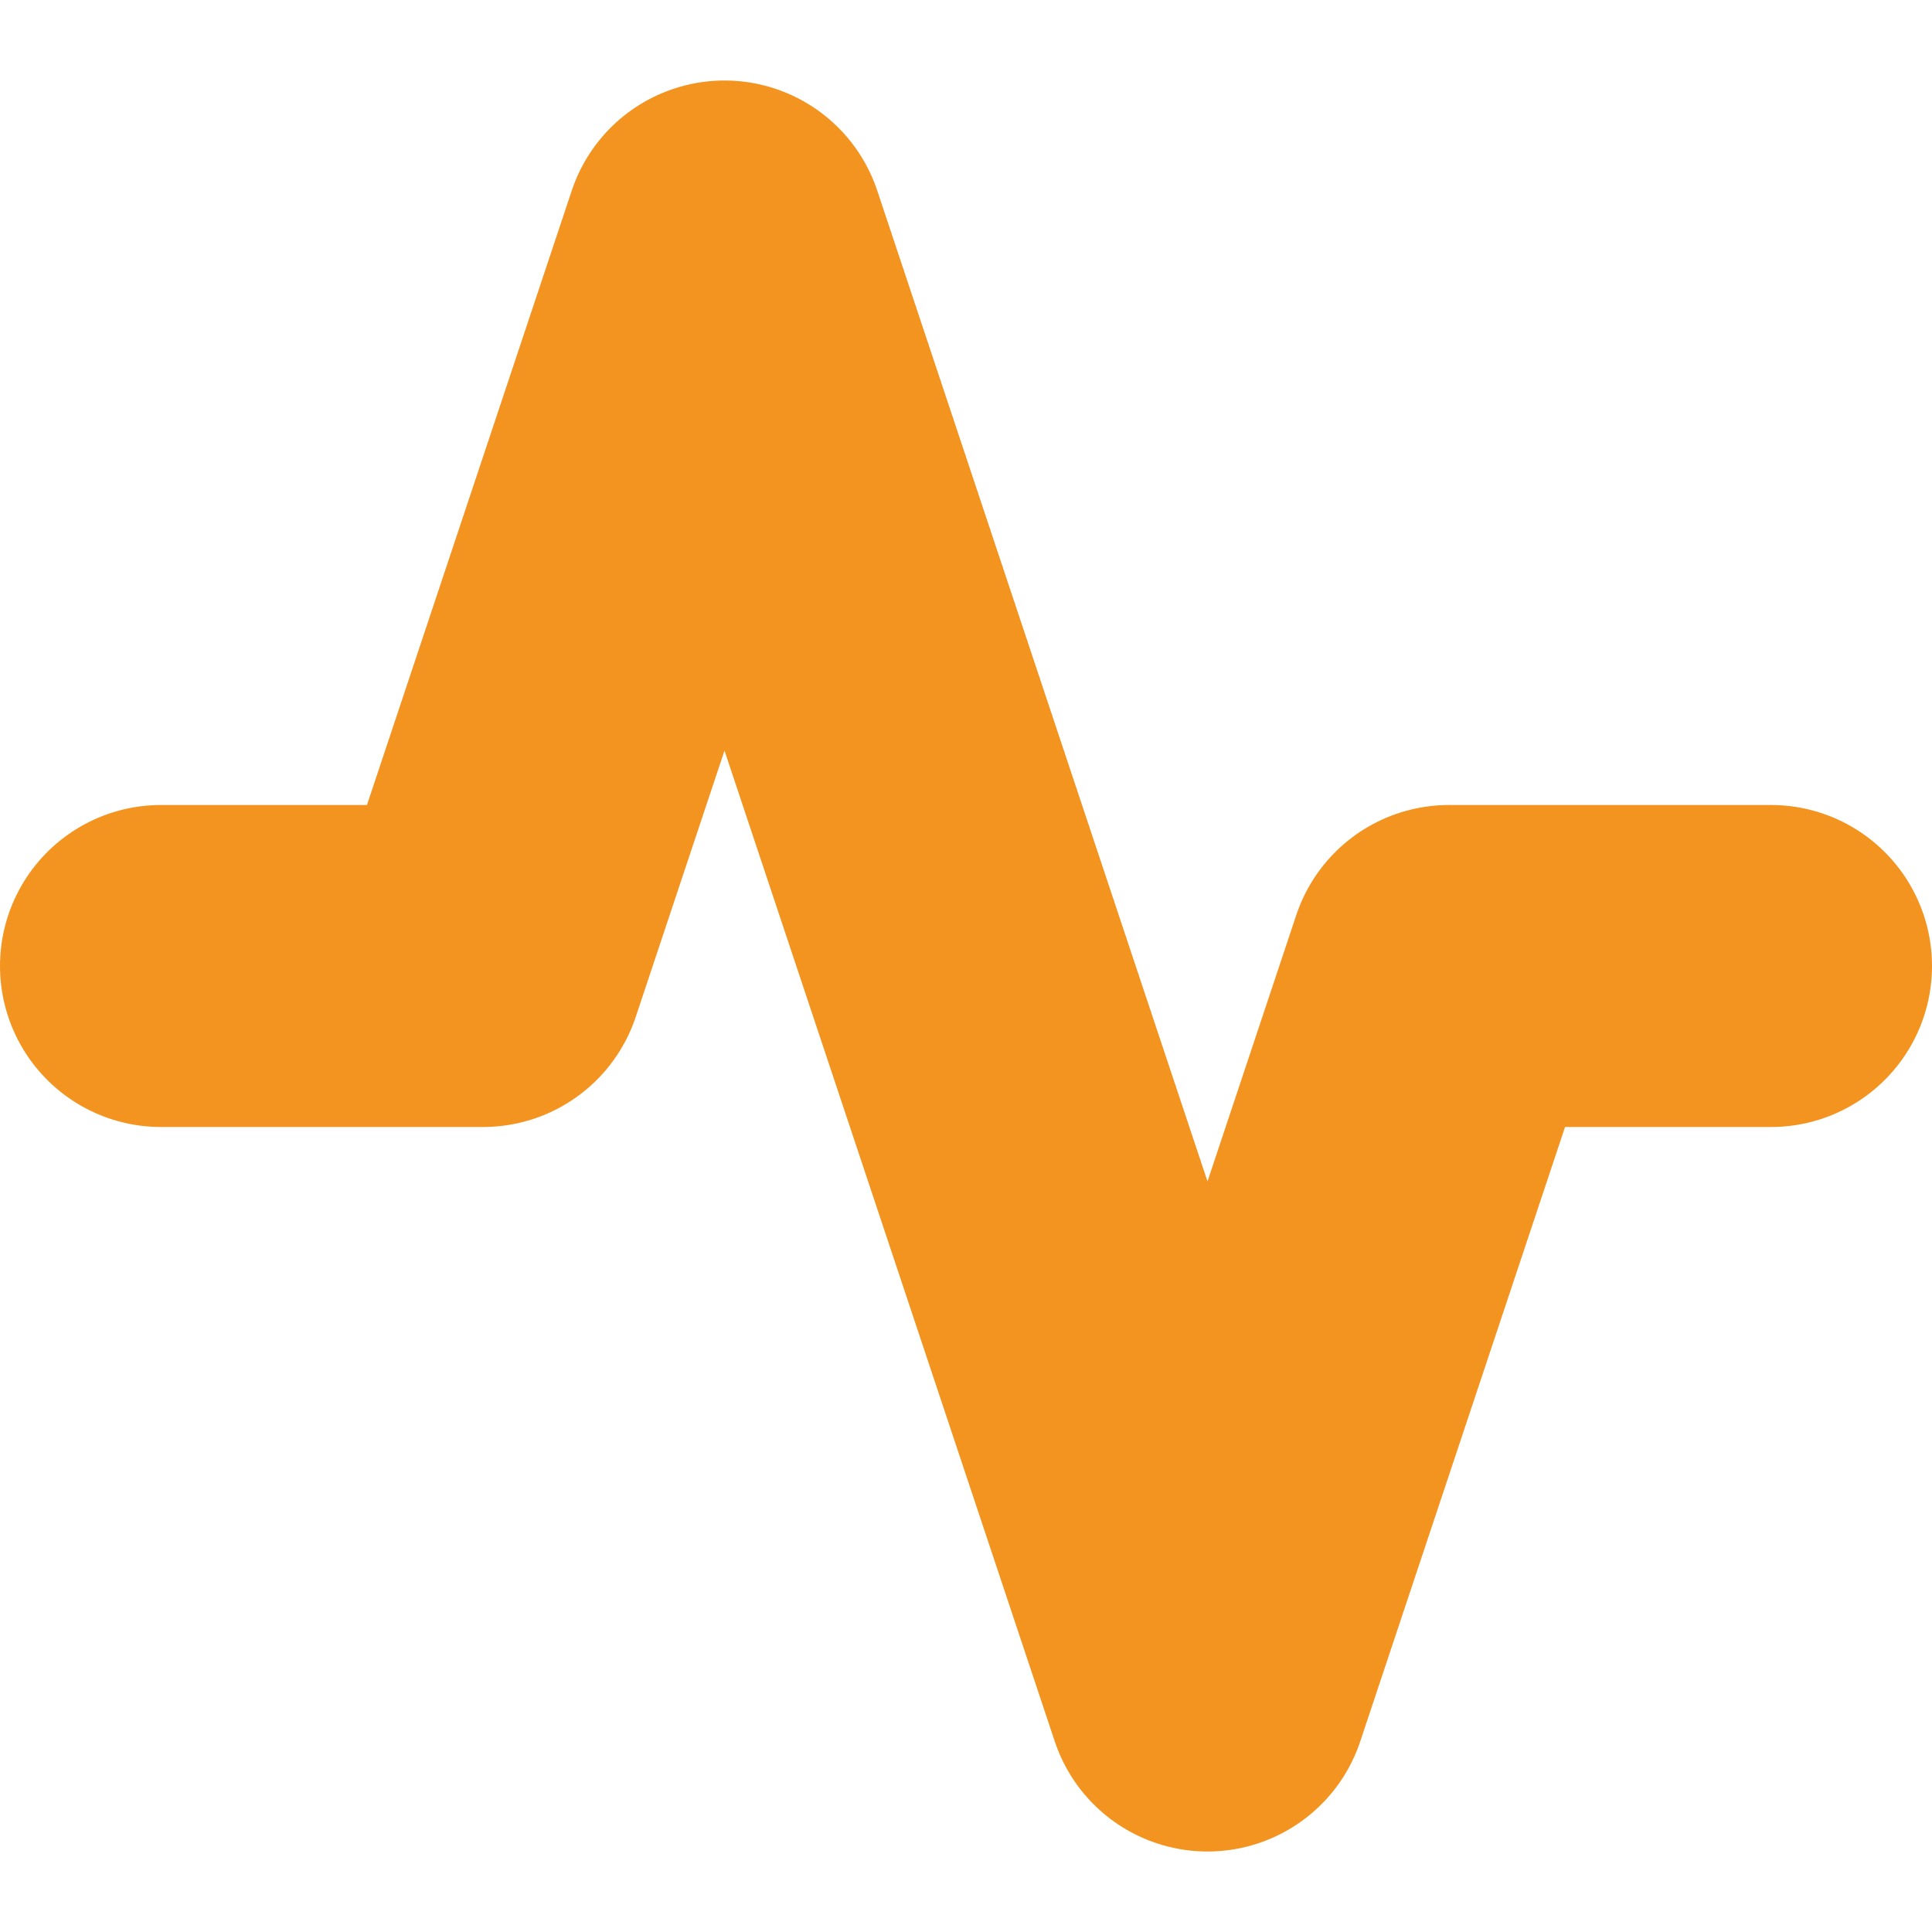
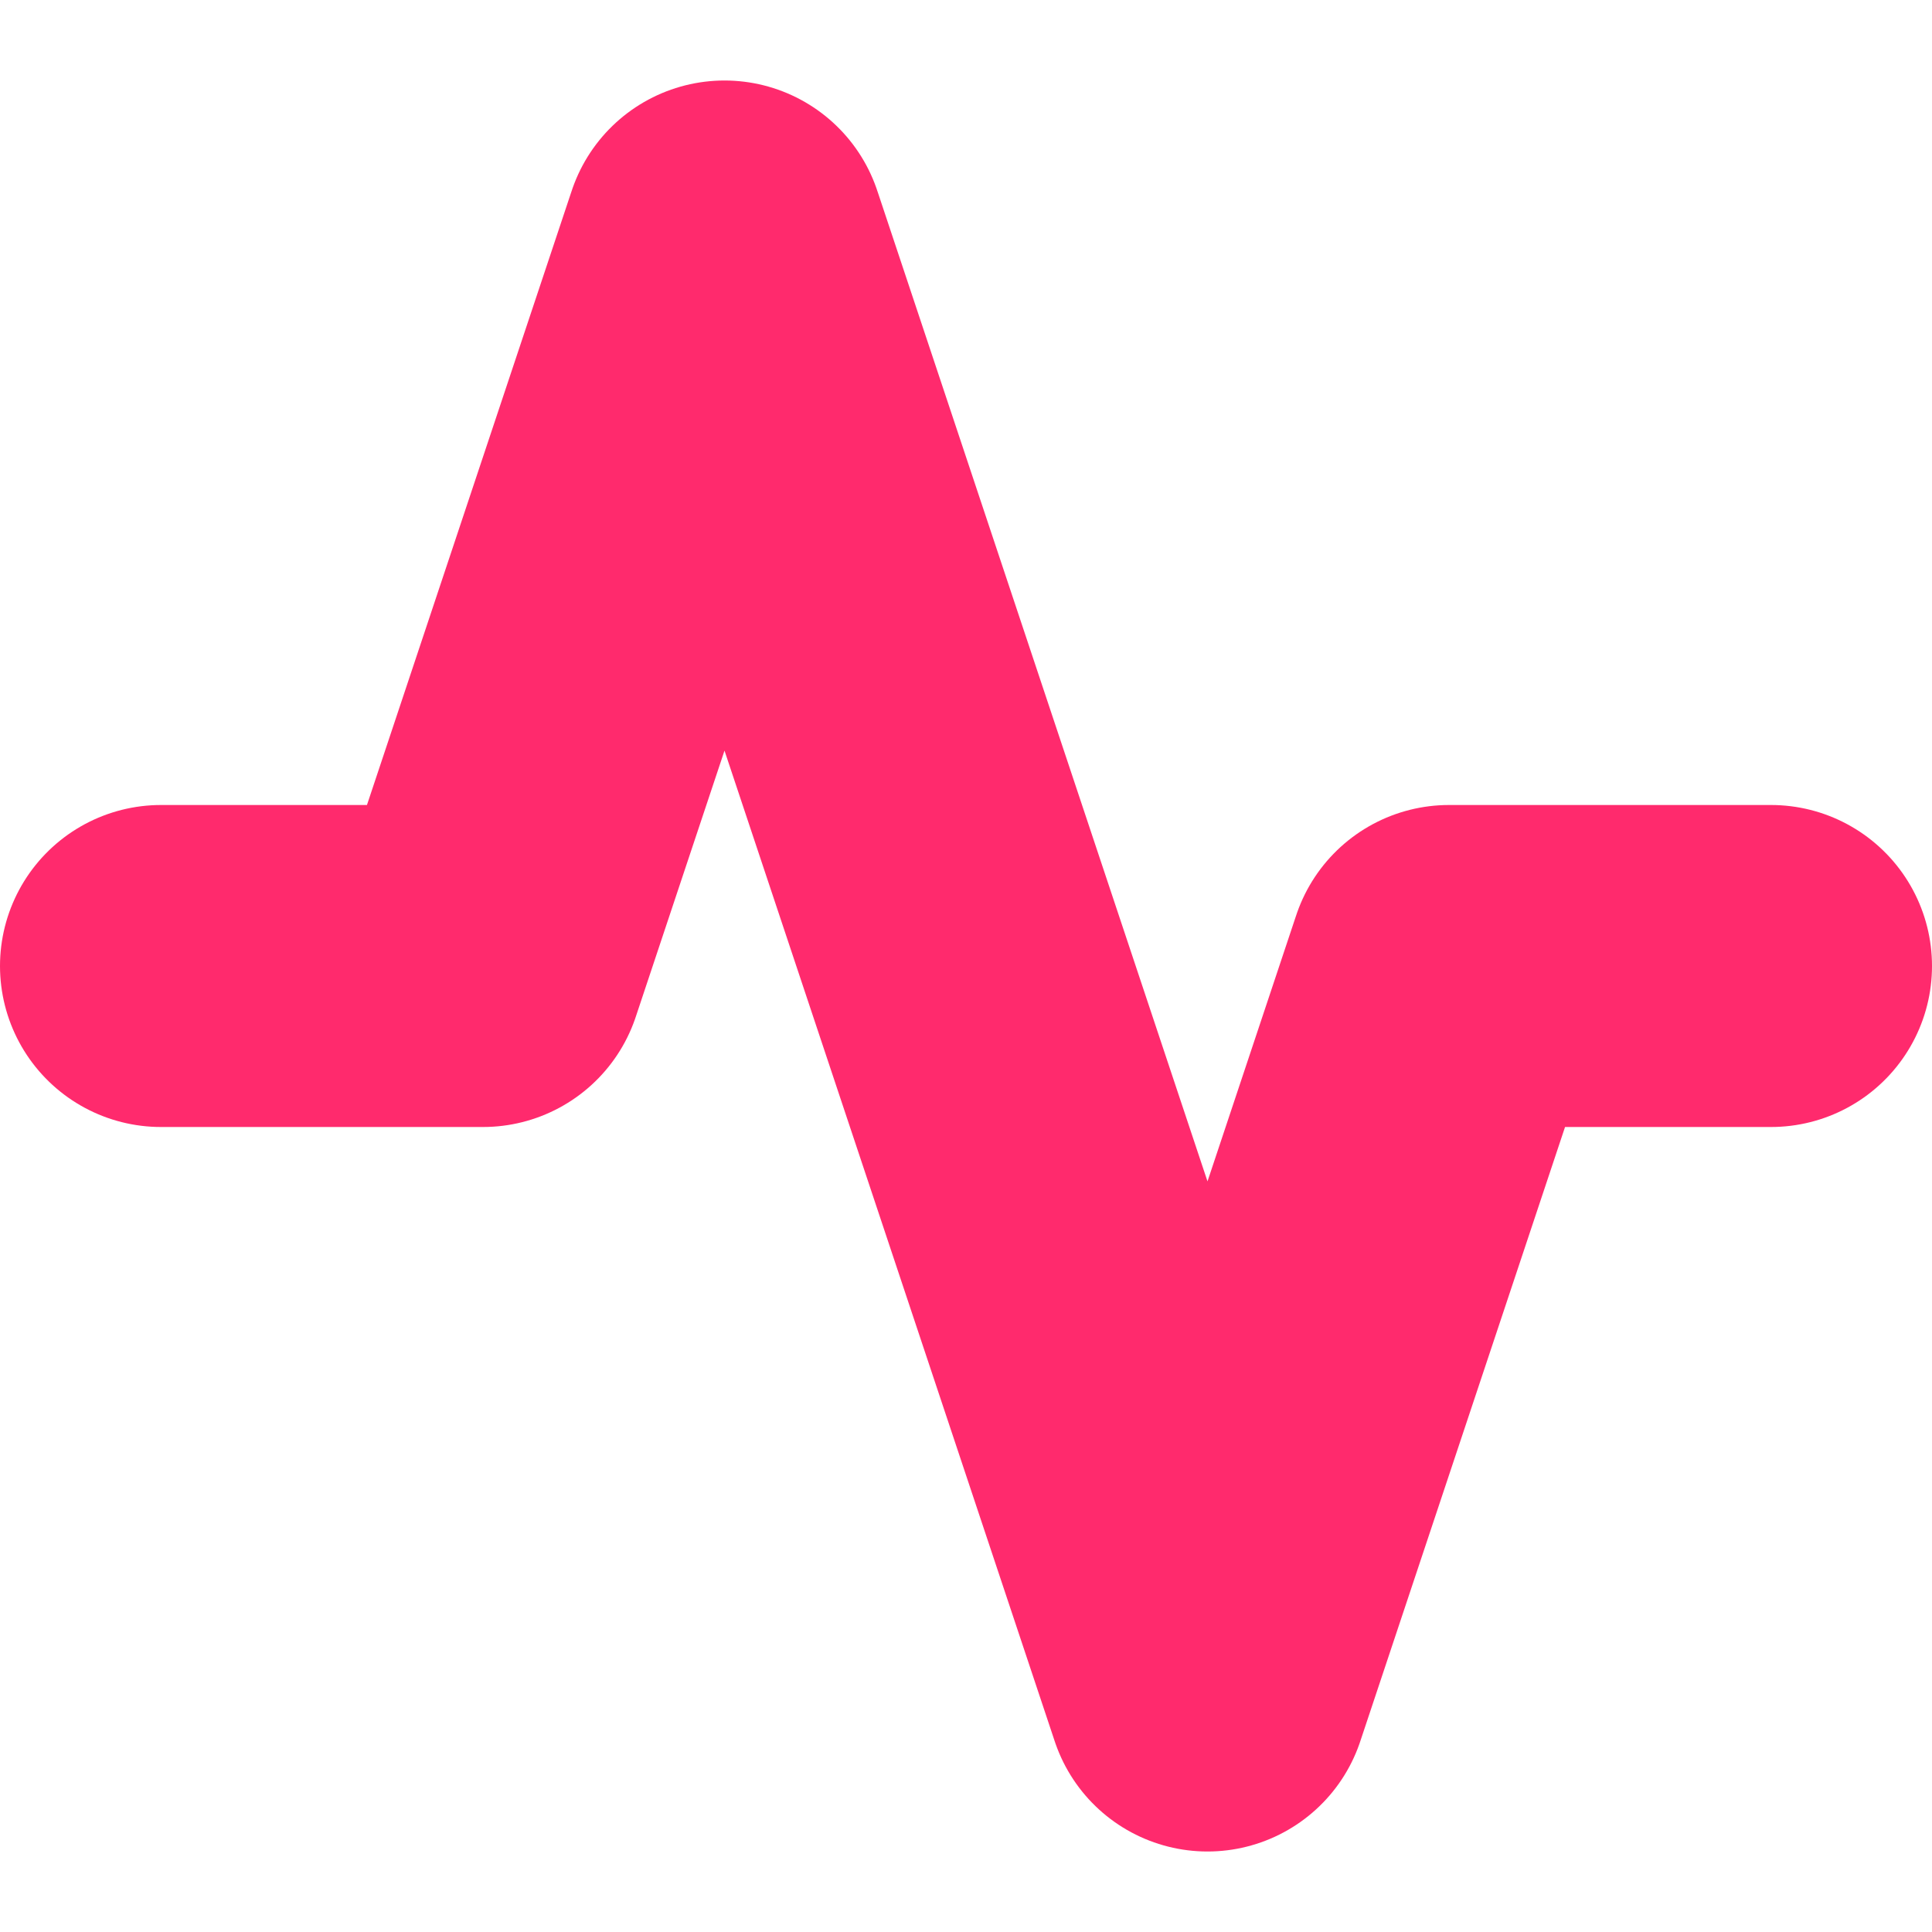
- <svg xmlns="http://www.w3.org/2000/svg" width="100" height="100" viewBox="0 0 24 24" fill="none" stroke="#f39420" stroke-width="4" stroke-linecap="round" stroke-linejoin="round" class="feather feather-activity">
+ <svg xmlns="http://www.w3.org/2000/svg" width="100" height="100" viewBox="0 0 24 24" fill="none" stroke="#ff2a6d" stroke-width="4" stroke-linecap="round" stroke-linejoin="round" class="feather feather-activity">
  <polyline points="22 12 18 12 15 21 9 3 6 12 2 12" />
</svg>
